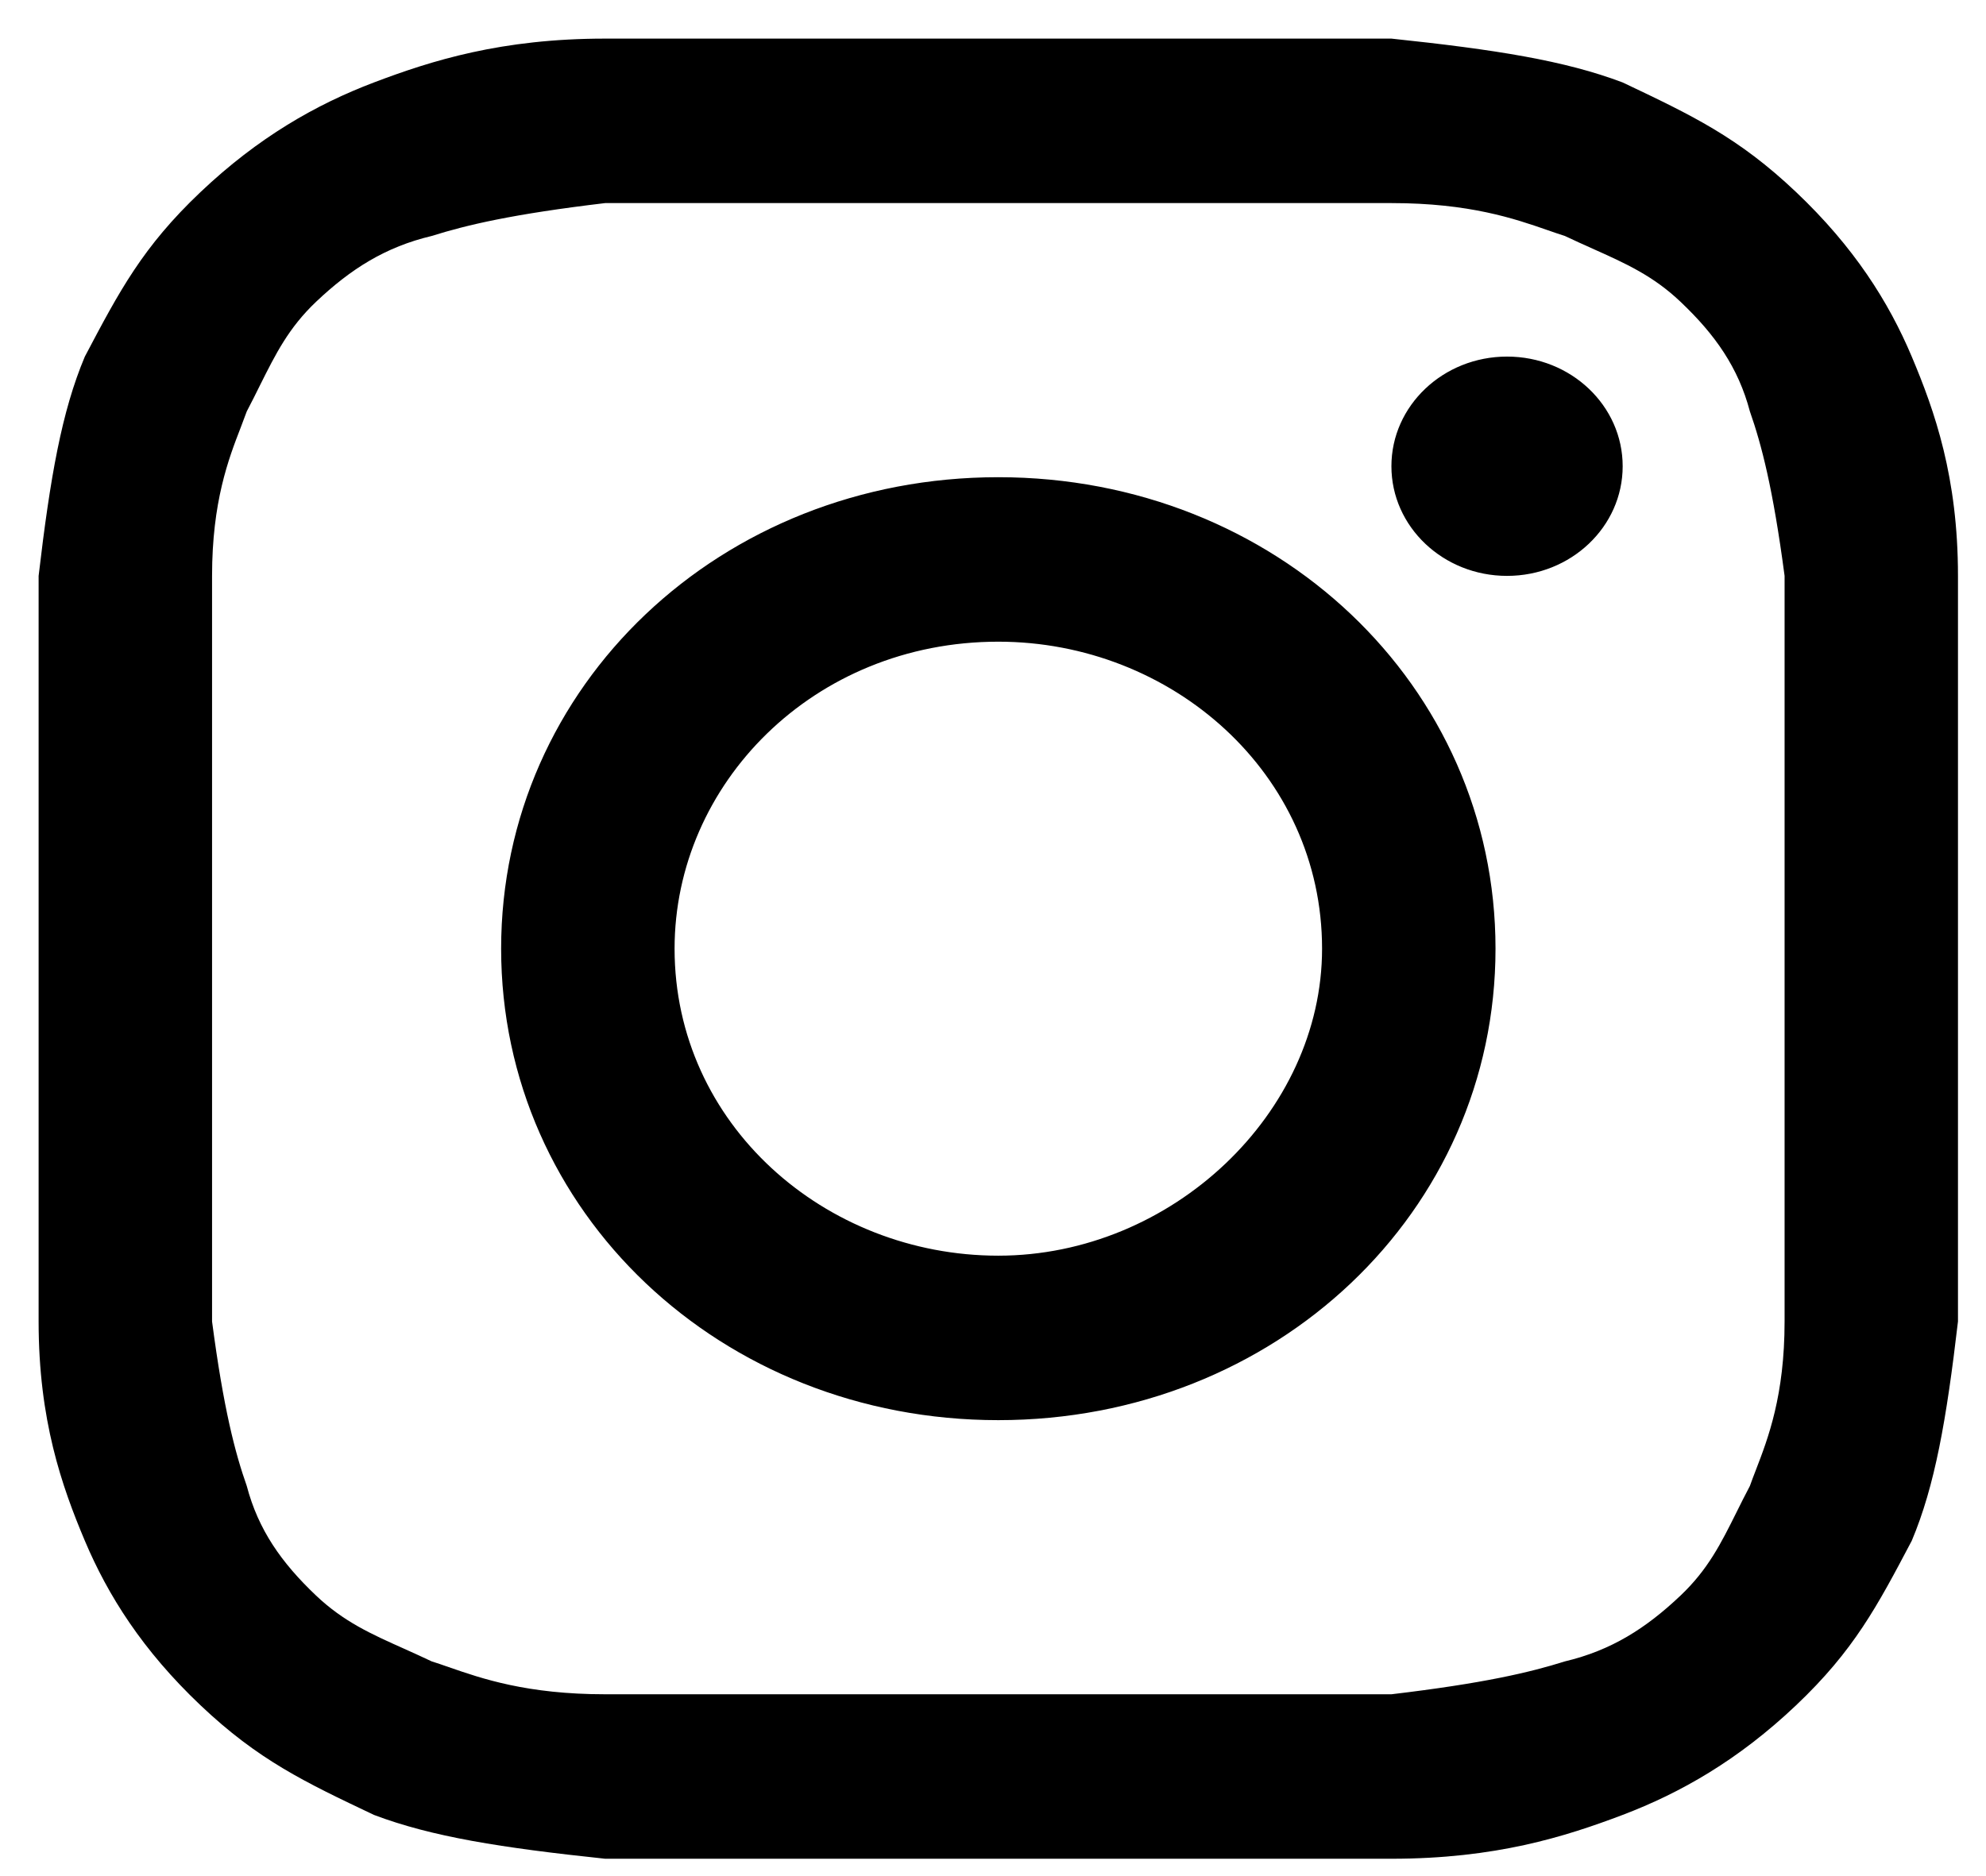
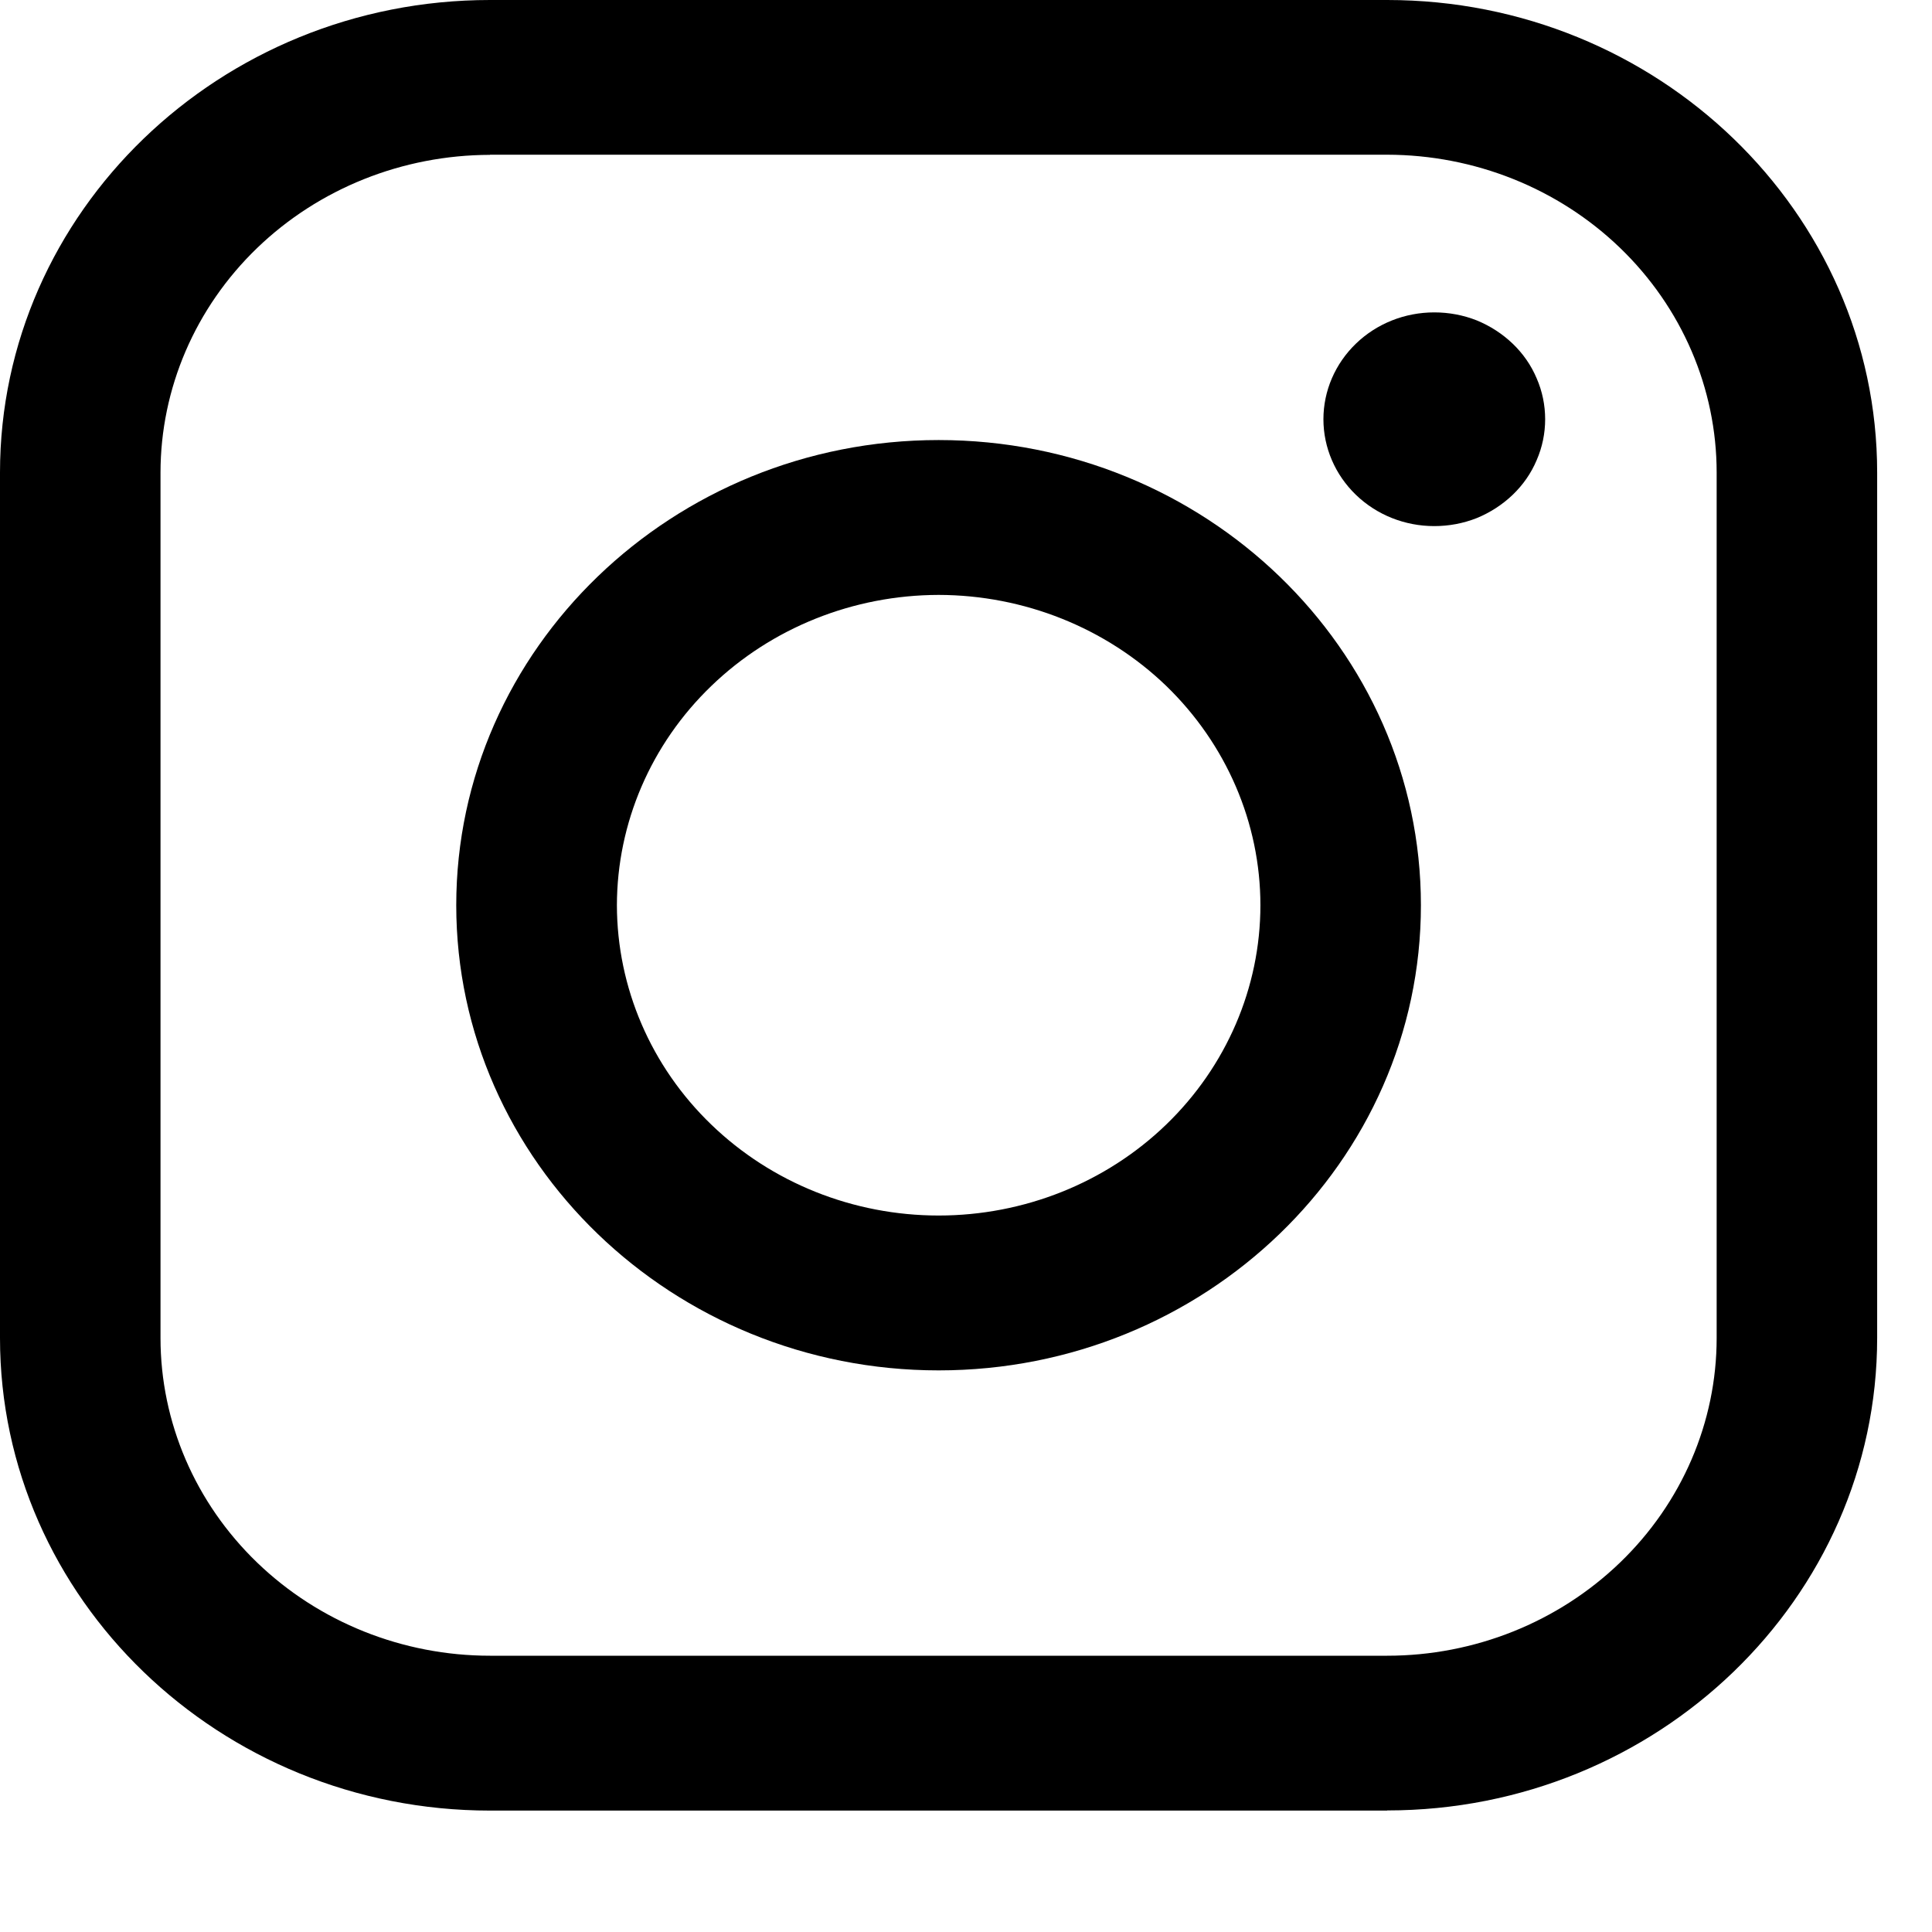
- <svg xmlns="http://www.w3.org/2000/svg" data-v-ca38fe3a="" width="36" height="34" viewBox="0 0 36 34" fill="currentColor" class="social-media__icon social-media__icon--instagram">
-   <path fill-rule="evenodd" clip-rule="evenodd" d="M10.97 0.7H25.222C27.109 0.899 28.366 1.098 29.414 1.495C30.672 2.092 31.51 2.489 32.558 3.483C33.606 4.477 34.235 5.471 34.654 6.465C35.073 7.459 35.492 8.652 35.492 10.441V23.959C35.283 25.748 35.073 26.941 34.654 27.935L34.654 27.935L34.654 27.935L34.654 27.935L34.654 27.935C34.025 29.128 33.606 29.923 32.558 30.917C31.51 31.911 30.462 32.507 29.414 32.905C28.366 33.302 27.109 33.7 25.222 33.7H10.97C9.084 33.501 7.826 33.302 6.778 32.905C5.521 32.308 4.682 31.911 3.634 30.917C2.586 29.923 1.958 28.929 1.538 27.935C1.119 26.941 0.7 25.748 0.7 23.959V10.441C0.91 8.652 1.119 7.459 1.538 6.465C2.167 5.272 2.586 4.477 3.634 3.483C4.682 2.489 5.73 1.893 6.778 1.495C7.826 1.098 9.084 0.7 10.97 0.7ZM25.222 3.682H10.97C9.293 3.881 8.455 4.08 7.826 4.278C6.988 4.477 6.359 4.875 5.73 5.471C5.233 5.943 4.998 6.415 4.713 6.985L4.713 6.985C4.639 7.136 4.56 7.293 4.473 7.459C4.44 7.551 4.403 7.648 4.363 7.752C4.143 8.32 3.844 9.097 3.844 10.441V23.959C4.053 25.549 4.263 26.345 4.473 26.941C4.682 27.736 5.101 28.332 5.73 28.929C6.228 29.401 6.725 29.624 7.327 29.893C7.485 29.964 7.651 30.039 7.826 30.122C7.923 30.152 8.026 30.188 8.135 30.226C8.734 30.434 9.553 30.718 10.97 30.718H25.222C26.899 30.519 27.737 30.32 28.366 30.122C29.205 29.923 29.833 29.525 30.462 28.929C30.96 28.457 31.195 27.985 31.479 27.415C31.554 27.264 31.632 27.107 31.72 26.941C31.752 26.849 31.79 26.752 31.83 26.648C32.049 26.079 32.349 25.303 32.349 23.959V10.441C32.139 8.851 31.929 8.055 31.72 7.459C31.51 6.664 31.091 6.067 30.462 5.471C29.965 4.999 29.467 4.776 28.866 4.507C28.707 4.436 28.541 4.361 28.366 4.278C28.269 4.248 28.167 4.212 28.057 4.174L28.057 4.174L28.057 4.174L28.057 4.174C27.458 3.966 26.64 3.682 25.222 3.682ZM18.096 8.652C13.066 8.652 9.084 12.429 9.084 17.2C9.084 21.971 13.066 25.748 18.096 25.748C23.126 25.748 27.109 21.971 27.109 17.2C27.109 12.429 23.126 8.652 18.096 8.652ZM18.096 22.766C14.952 22.766 12.228 20.381 12.228 17.2C12.228 14.218 14.743 11.634 18.096 11.634C21.24 11.634 23.965 14.019 23.965 17.2C23.965 20.182 21.24 22.766 18.096 22.766ZM29.414 8.453C29.414 9.551 28.476 10.441 27.318 10.441C26.161 10.441 25.222 9.551 25.222 8.453C25.222 7.355 26.161 6.465 27.318 6.465C28.476 6.465 29.414 7.355 29.414 8.453Z" />
+ <svg xmlns="http://www.w3.org/2000/svg" width="13" height="13" viewBox="0 0 13 13" fill="none">
+   <path d="M6.316 9.221C4.527 9.221 3.07 7.816 3.07 6.091C3.07 4.366 4.527 2.961 6.316 2.961C8.106 2.961 9.561 4.365 9.561 6.091C9.561 7.817 8.105 9.221 6.316 9.221ZM6.316 4.003C5.742 4.004 5.192 4.224 4.786 4.616C4.38 5.007 4.152 5.538 4.151 6.091C4.152 6.645 4.38 7.176 4.786 7.567C5.192 7.959 5.742 8.179 6.316 8.179C6.89 8.179 7.441 7.959 7.847 7.567C8.252 7.176 8.481 6.645 8.481 6.091C8.481 5.538 8.252 5.007 7.847 4.615C7.441 4.224 6.89 4.004 6.316 4.003Z" fill="currentColor" />
+   <path d="M9.334 12.183L3.297 12.183C1.479 12.183 -1.84413e-06 10.756 -1.54353e-06 9.003L-5.45193e-07 3.18C-2.44589e-07 1.427 1.479 2.53606e-07 3.297 5.65291e-07L9.334 1.60029e-06C11.152 1.91197e-06 12.631 1.427 12.631 3.18L12.631 9.002C12.631 10.755 11.152 12.182 9.334 12.182L9.334 12.183ZM3.297 1.042C2.709 1.043 2.146 1.268 1.73 1.669C1.314 2.07 1.08 2.614 1.08 3.181L1.08 9.003C1.08 9.57 1.314 10.113 1.73 10.514C2.146 10.915 2.709 11.141 3.297 11.141L9.334 11.141C9.922 11.141 10.485 10.915 10.901 10.514C11.317 10.113 11.551 9.57 11.551 9.003L11.551 3.18C11.551 2.613 11.317 2.069 10.901 1.668C10.485 1.267 9.922 1.042 9.334 1.041L3.297 1.041L3.297 1.042Z" fill="currentColor" />
+   <path d="M9.651 3.54C9.749 3.54 9.846 3.522 9.937 3.486C10.027 3.449 10.109 3.396 10.178 3.33C10.248 3.263 10.303 3.184 10.34 3.096C10.378 3.009 10.397 2.915 10.397 2.821C10.397 2.727 10.378 2.633 10.34 2.546C10.303 2.458 10.248 2.379 10.178 2.312C10.109 2.246 10.027 2.193 9.937 2.156C9.846 2.12 9.749 2.102 9.651 2.102C9.453 2.102 9.264 2.177 9.124 2.312C8.984 2.447 8.905 2.63 8.905 2.821C8.905 3.012 8.984 3.195 9.124 3.33C9.264 3.465 9.453 3.54 9.651 3.54Z" fill="currentColor" />
</svg>
